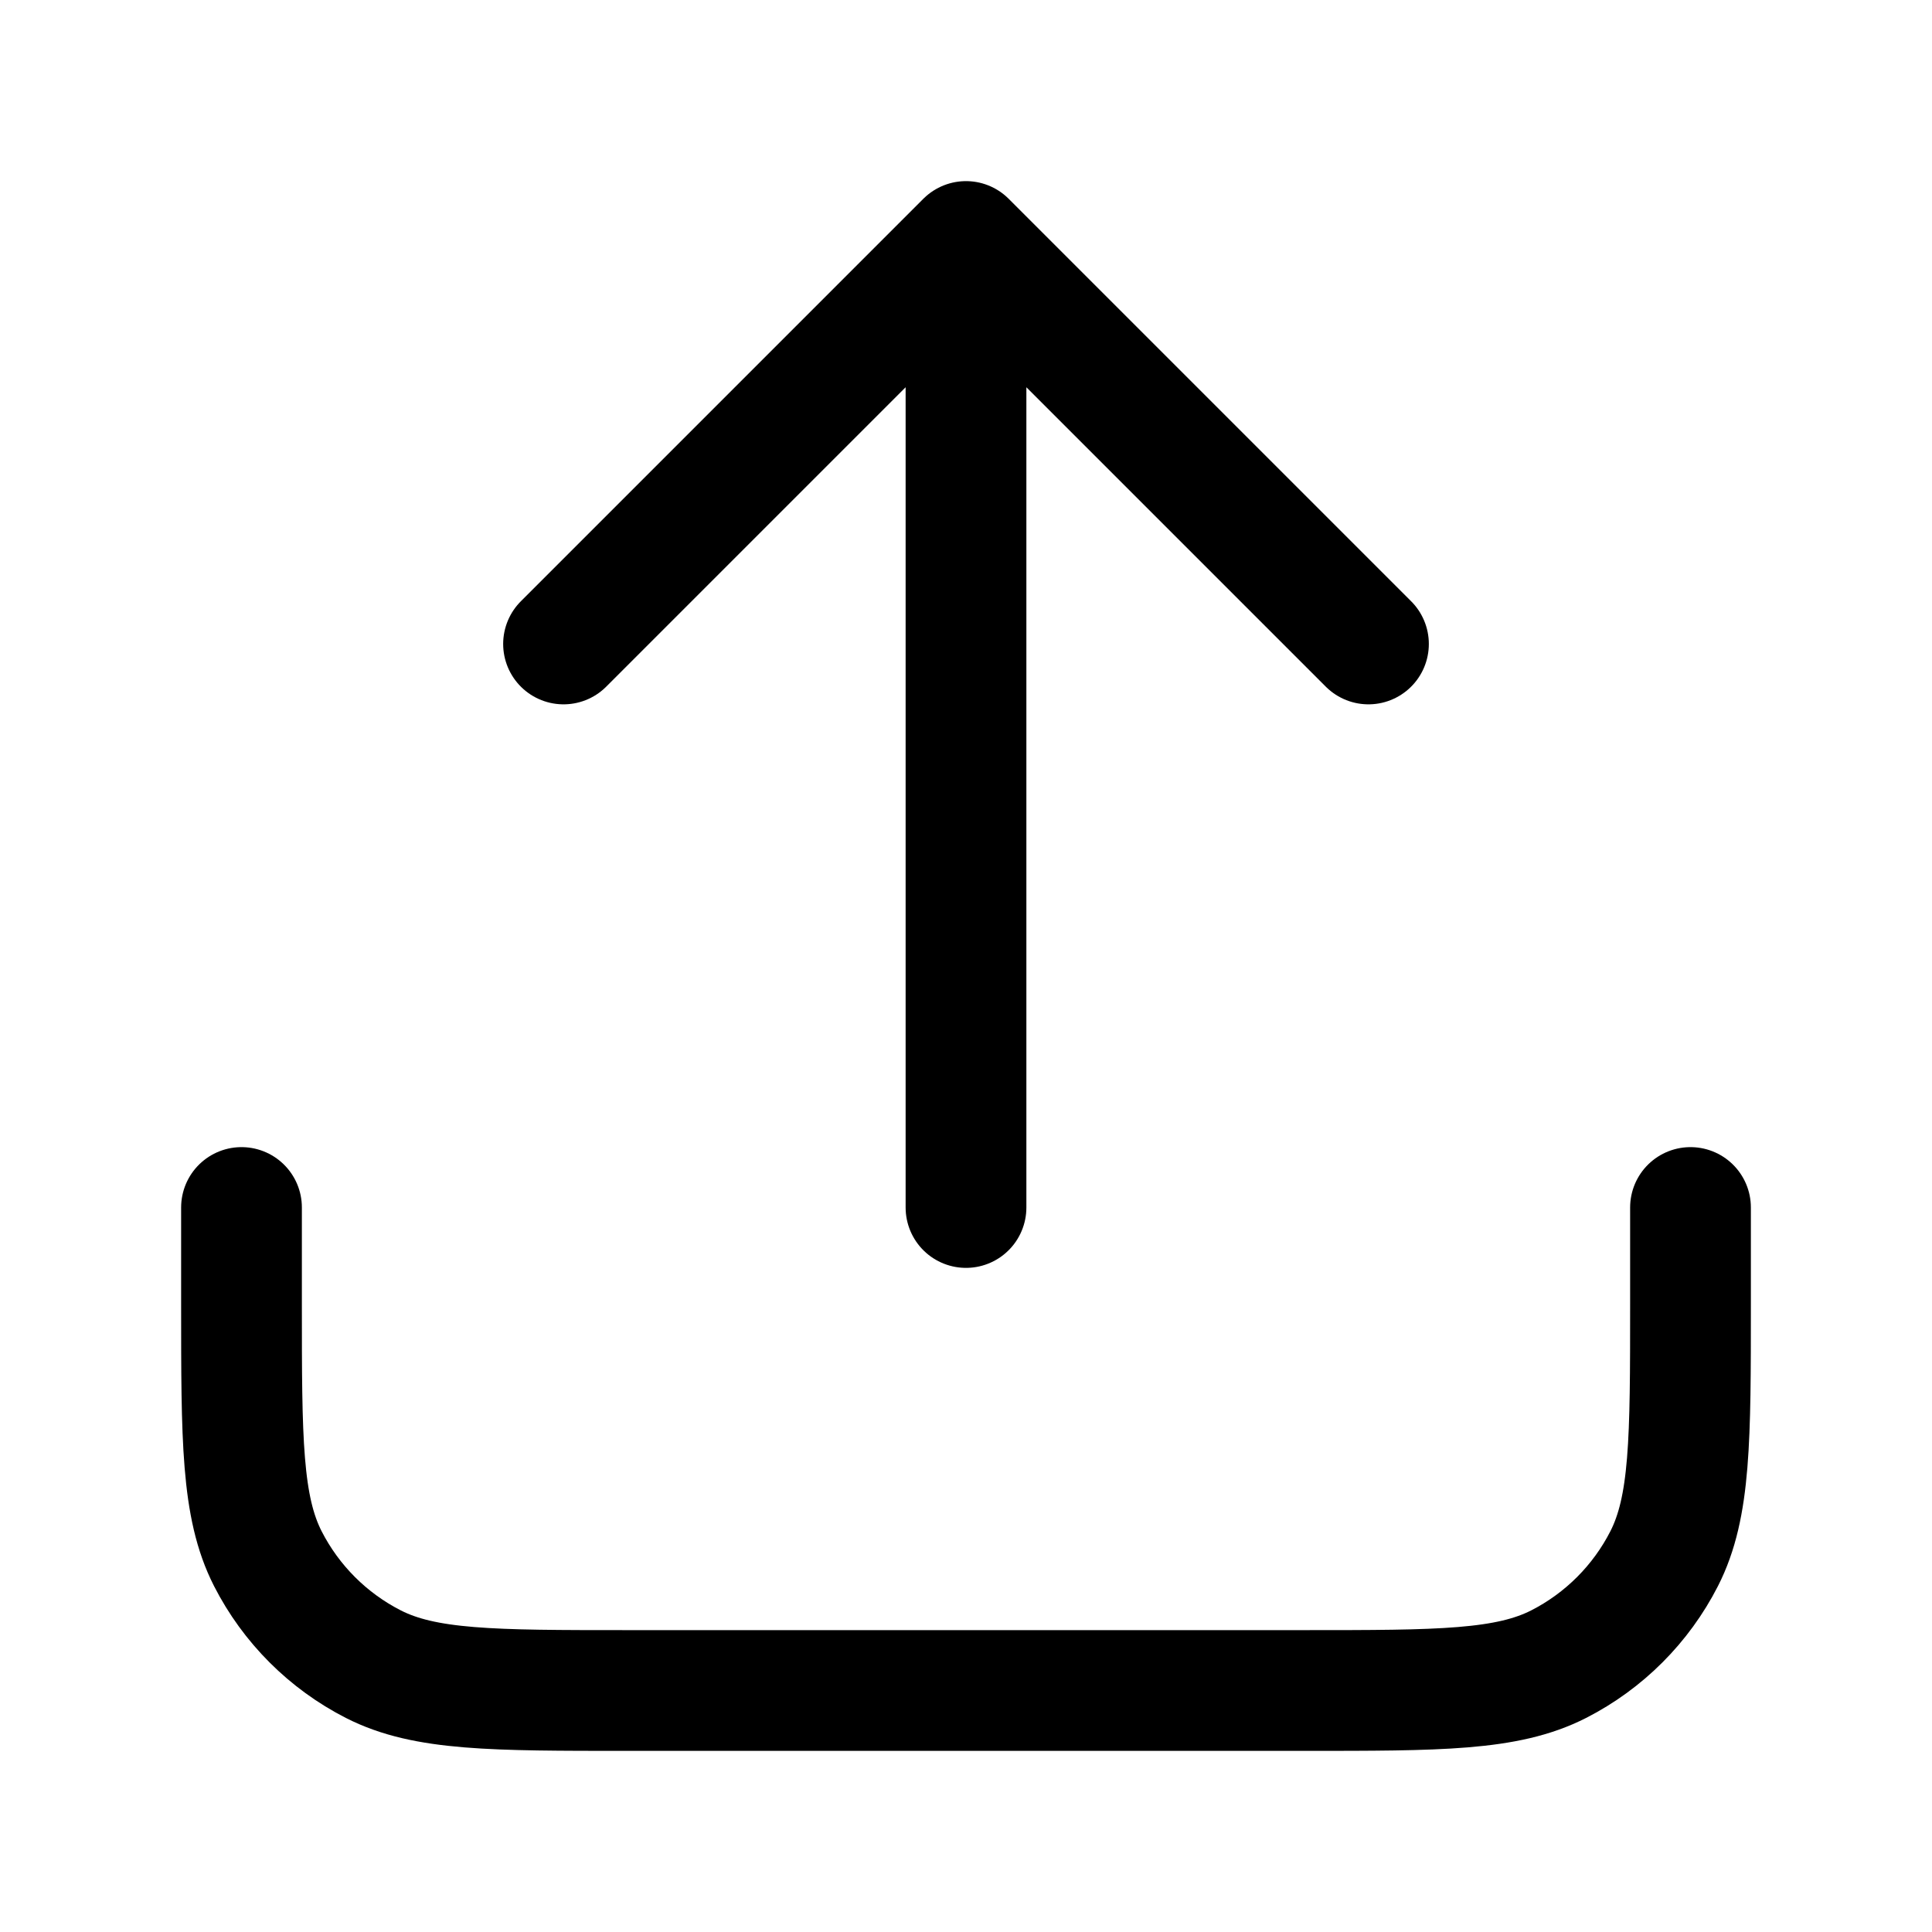
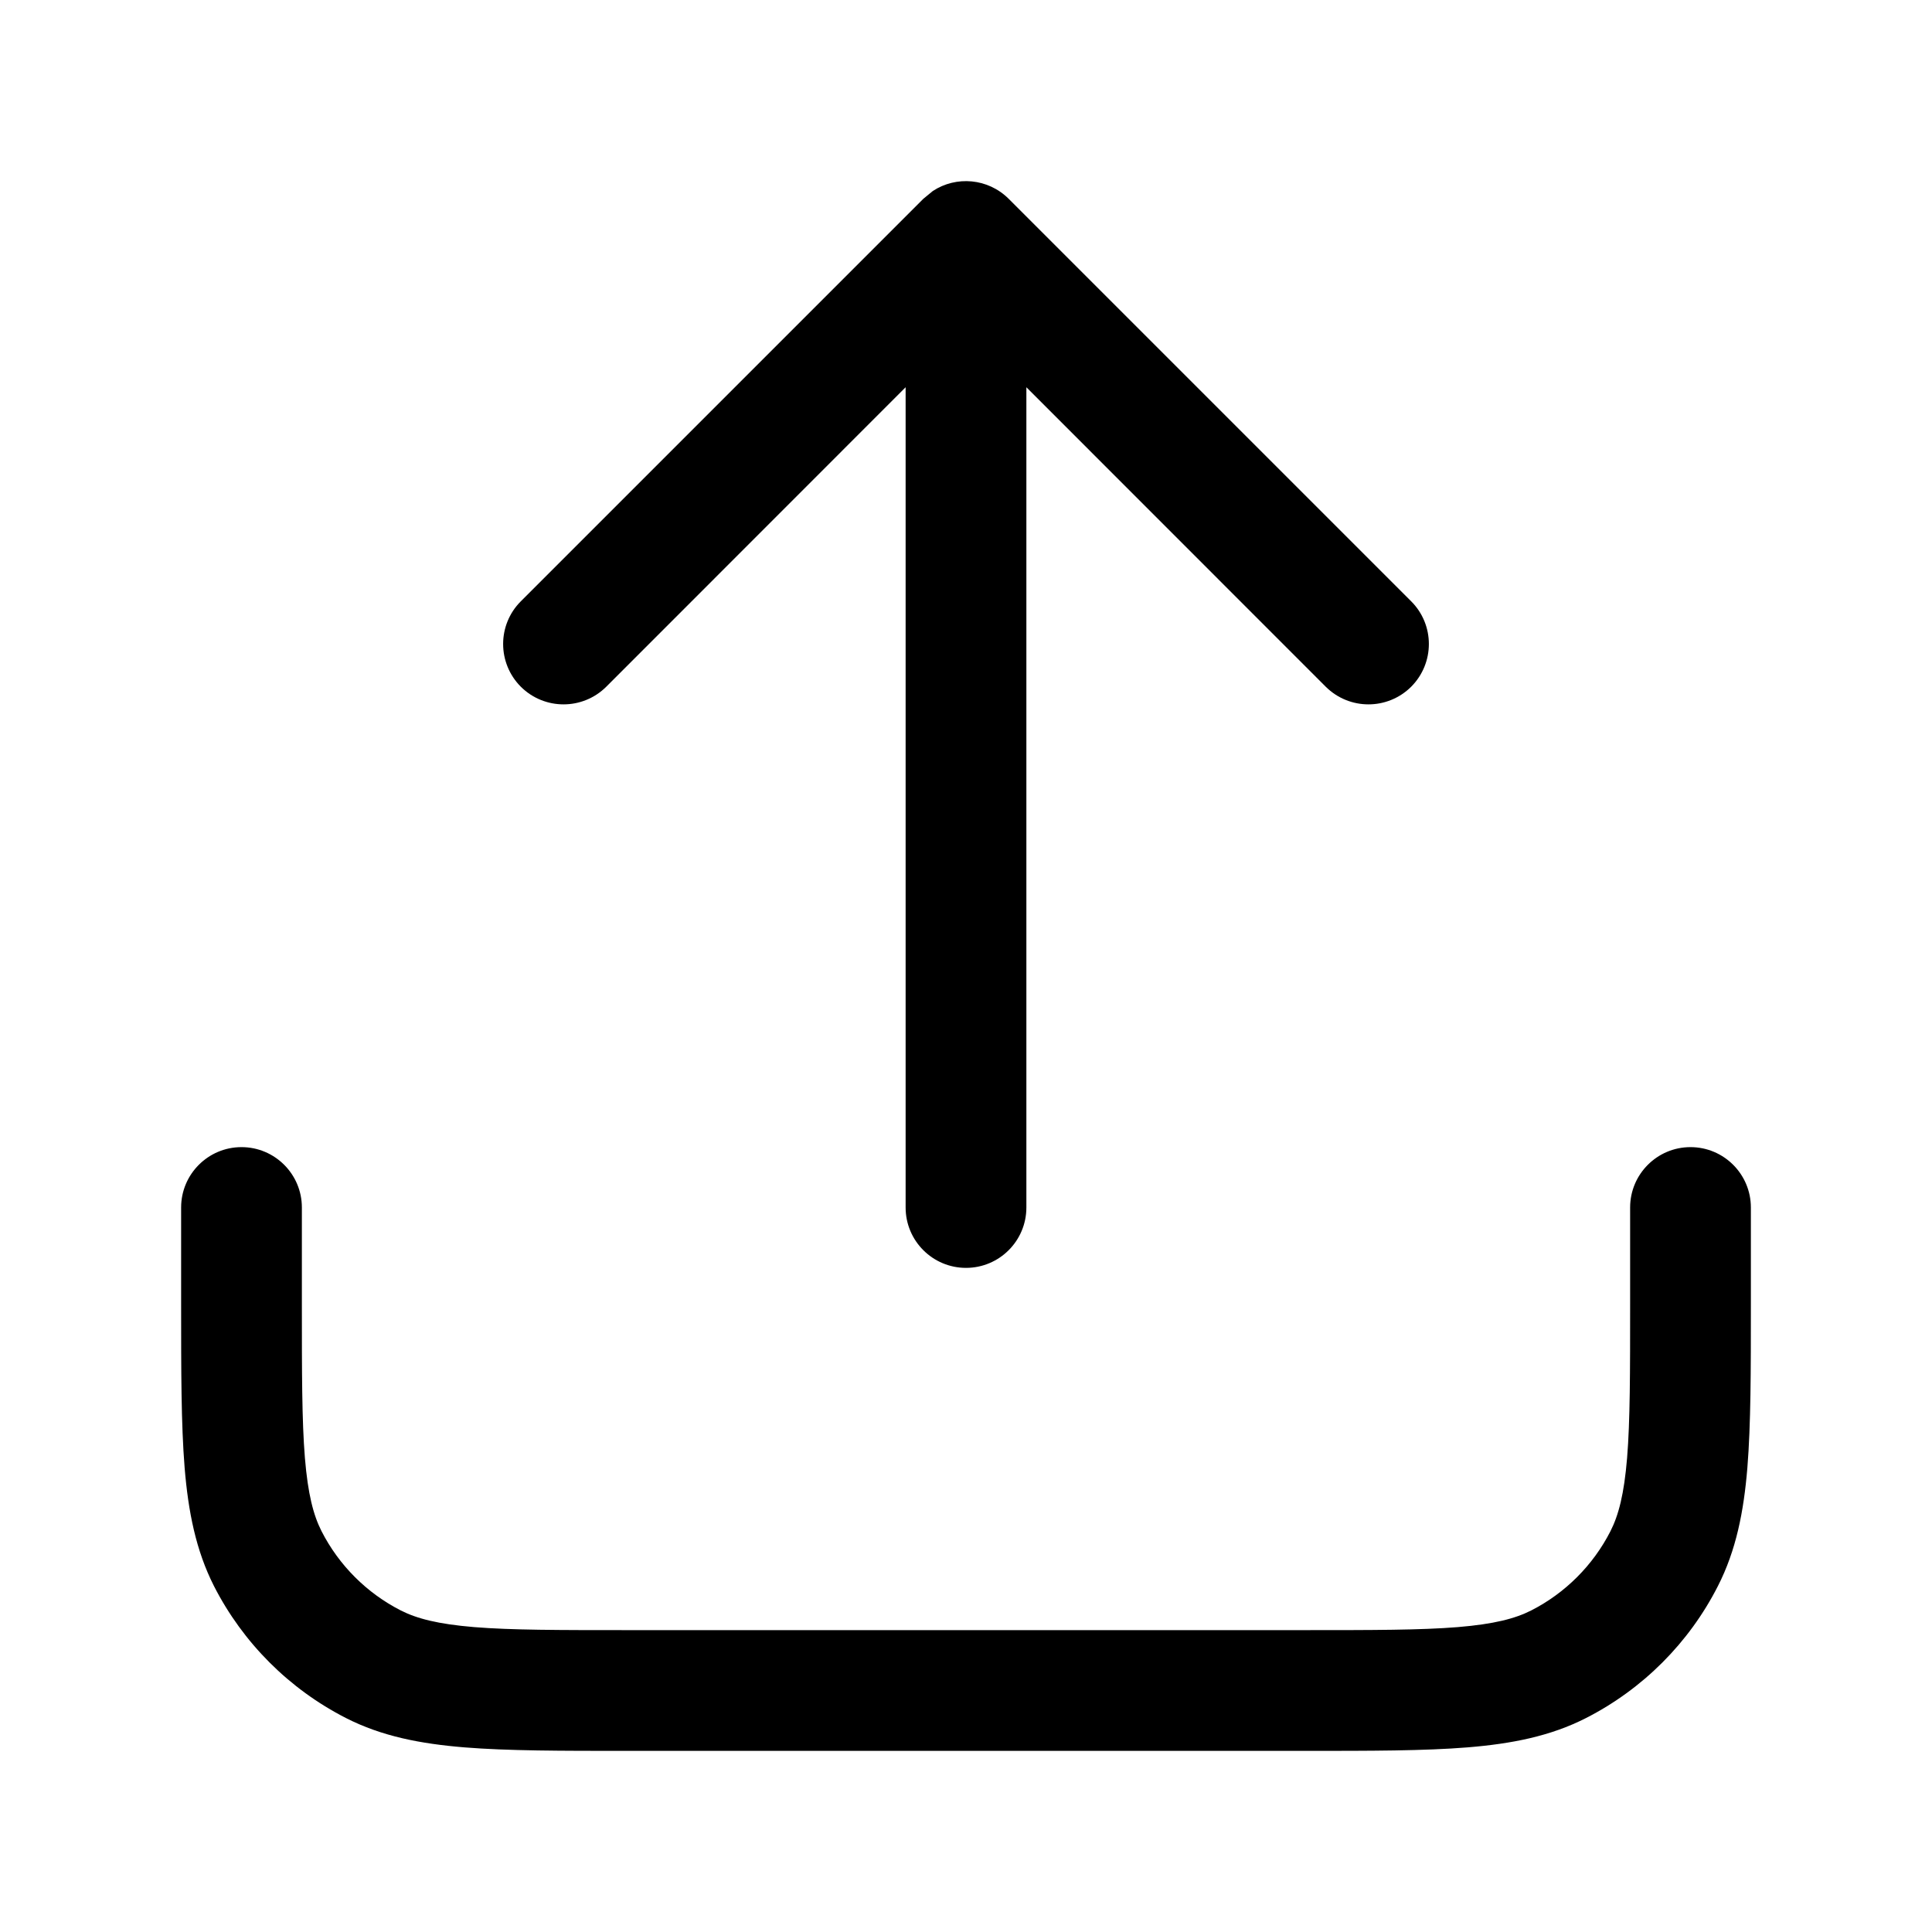
<svg xmlns="http://www.w3.org/2000/svg" width="16" height="16" viewBox="0 0 16 16" fill="none">
-   <path d="M14 10V10.8C14 11.92 14 12.48 13.782 12.908C13.59 13.284 13.284 13.59 12.908 13.782C12.48 14 11.92 14 10.8 14H5.2C4.08 14 3.52 14 3.092 13.782C2.716 13.59 2.41 13.284 2.218 12.908C2 12.48 2 11.92 2 10.8V10M11.333 5.333L8 2M8 2L4.667 5.333M8 2V10" stroke="currentColor" stroke-linecap="round" stroke-linejoin="round" />
+   <path d="M1.5 10.8V10C1.5 9.724 1.724 9.5 2 9.5C2.276 9.5 2.5 9.724 2.5 10V10.8C2.5 11.368 2.5 11.765 2.525 12.073C2.55 12.376 2.596 12.549 2.663 12.681C2.807 12.963 3.037 13.193 3.319 13.337C3.451 13.404 3.625 13.45 3.927 13.475C4.235 13.5 4.632 13.5 5.2 13.5H10.8C11.368 13.5 11.765 13.5 12.073 13.475C12.375 13.45 12.549 13.404 12.681 13.337C12.963 13.193 13.193 12.963 13.337 12.681C13.404 12.549 13.45 12.376 13.475 12.073C13.5 11.765 13.5 11.368 13.5 10.8V10C13.5 9.724 13.724 9.5 14 9.5C14.276 9.5 14.5 9.724 14.5 10V10.8C14.5 11.352 14.5 11.796 14.471 12.155C14.441 12.519 14.378 12.839 14.227 13.135C13.988 13.605 13.605 13.988 13.135 14.228C12.839 14.379 12.519 14.441 12.154 14.471C11.796 14.5 11.352 14.5 10.8 14.5H5.2C4.648 14.5 4.204 14.5 3.846 14.471C3.481 14.441 3.161 14.379 2.865 14.228C2.395 13.988 2.012 13.605 1.772 13.135C1.622 12.839 1.559 12.519 1.529 12.155C1.5 11.796 1.5 11.352 1.5 10.8ZM7.5 10V3.207L5.021 5.687C4.825 5.882 4.509 5.882 4.313 5.687C4.118 5.491 4.118 5.175 4.313 4.98L7.646 1.647L7.725 1.582C7.919 1.454 8.183 1.476 8.354 1.647L11.687 4.98C11.882 5.175 11.882 5.491 11.687 5.687C11.491 5.882 11.175 5.882 10.979 5.687L8.5 3.207V10C8.5 10.276 8.276 10.5 8 10.5C7.724 10.5 7.5 10.276 7.5 10Z" fill="currentColor" />
</svg>
